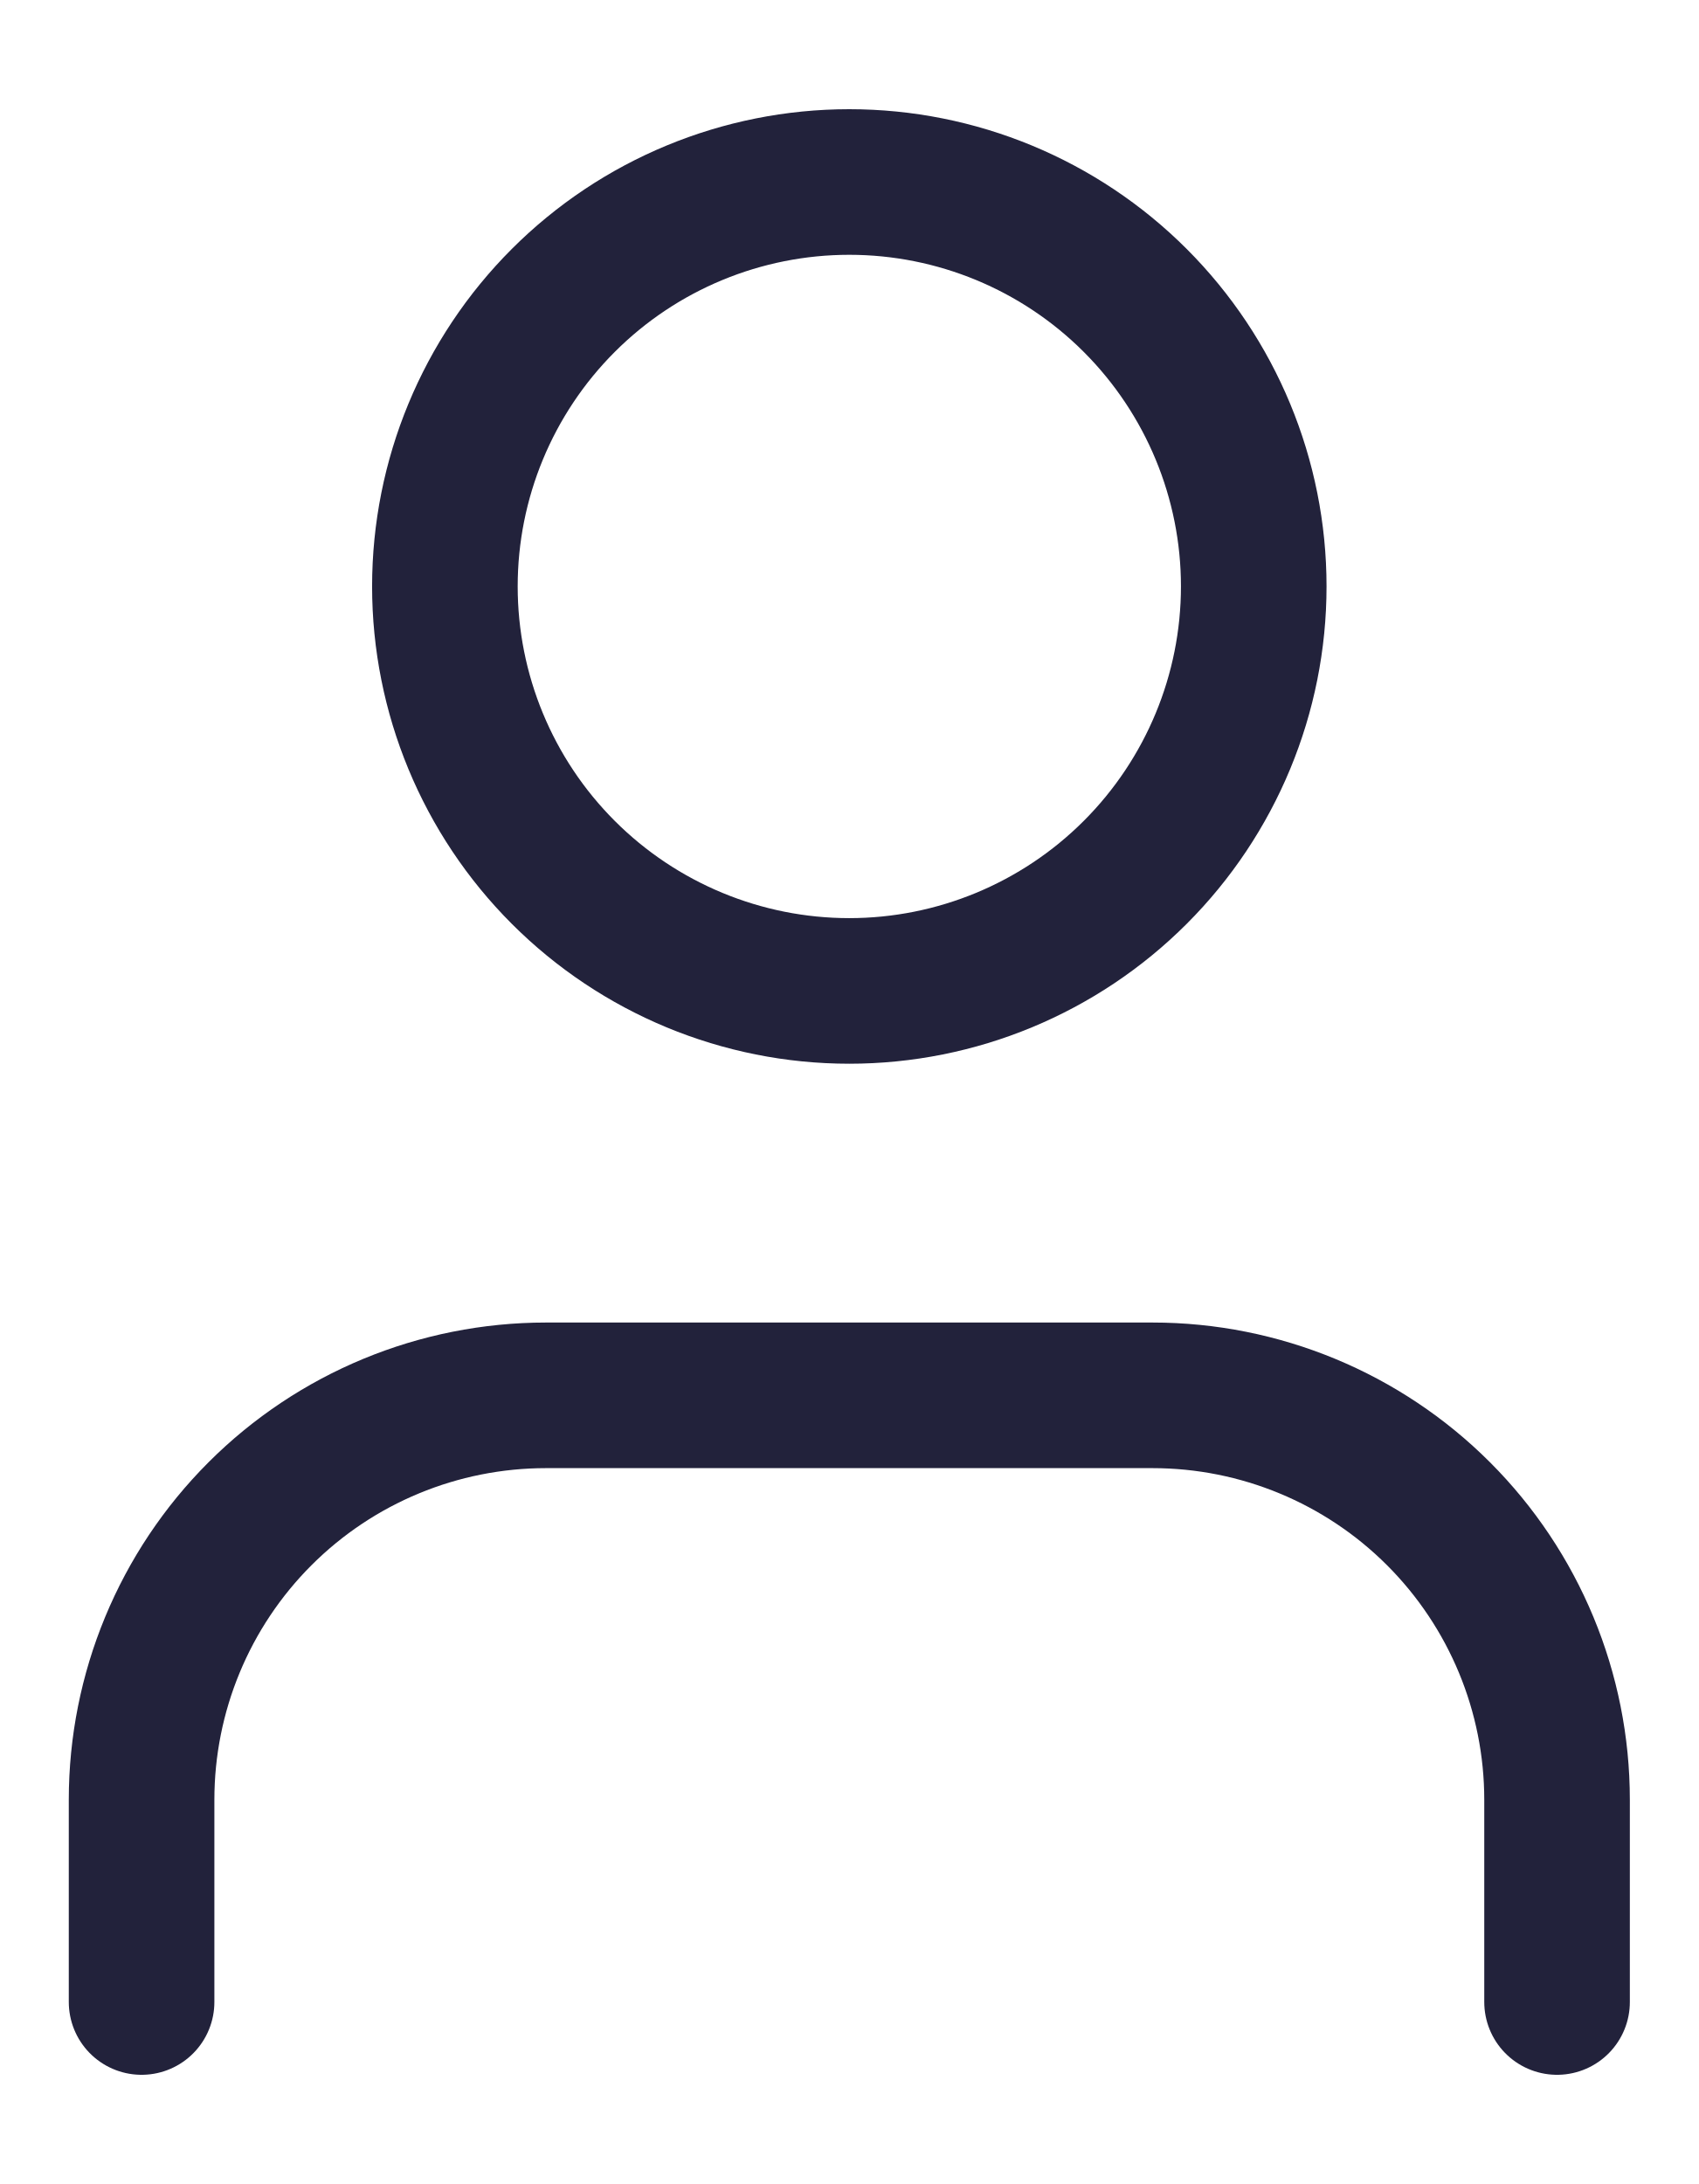
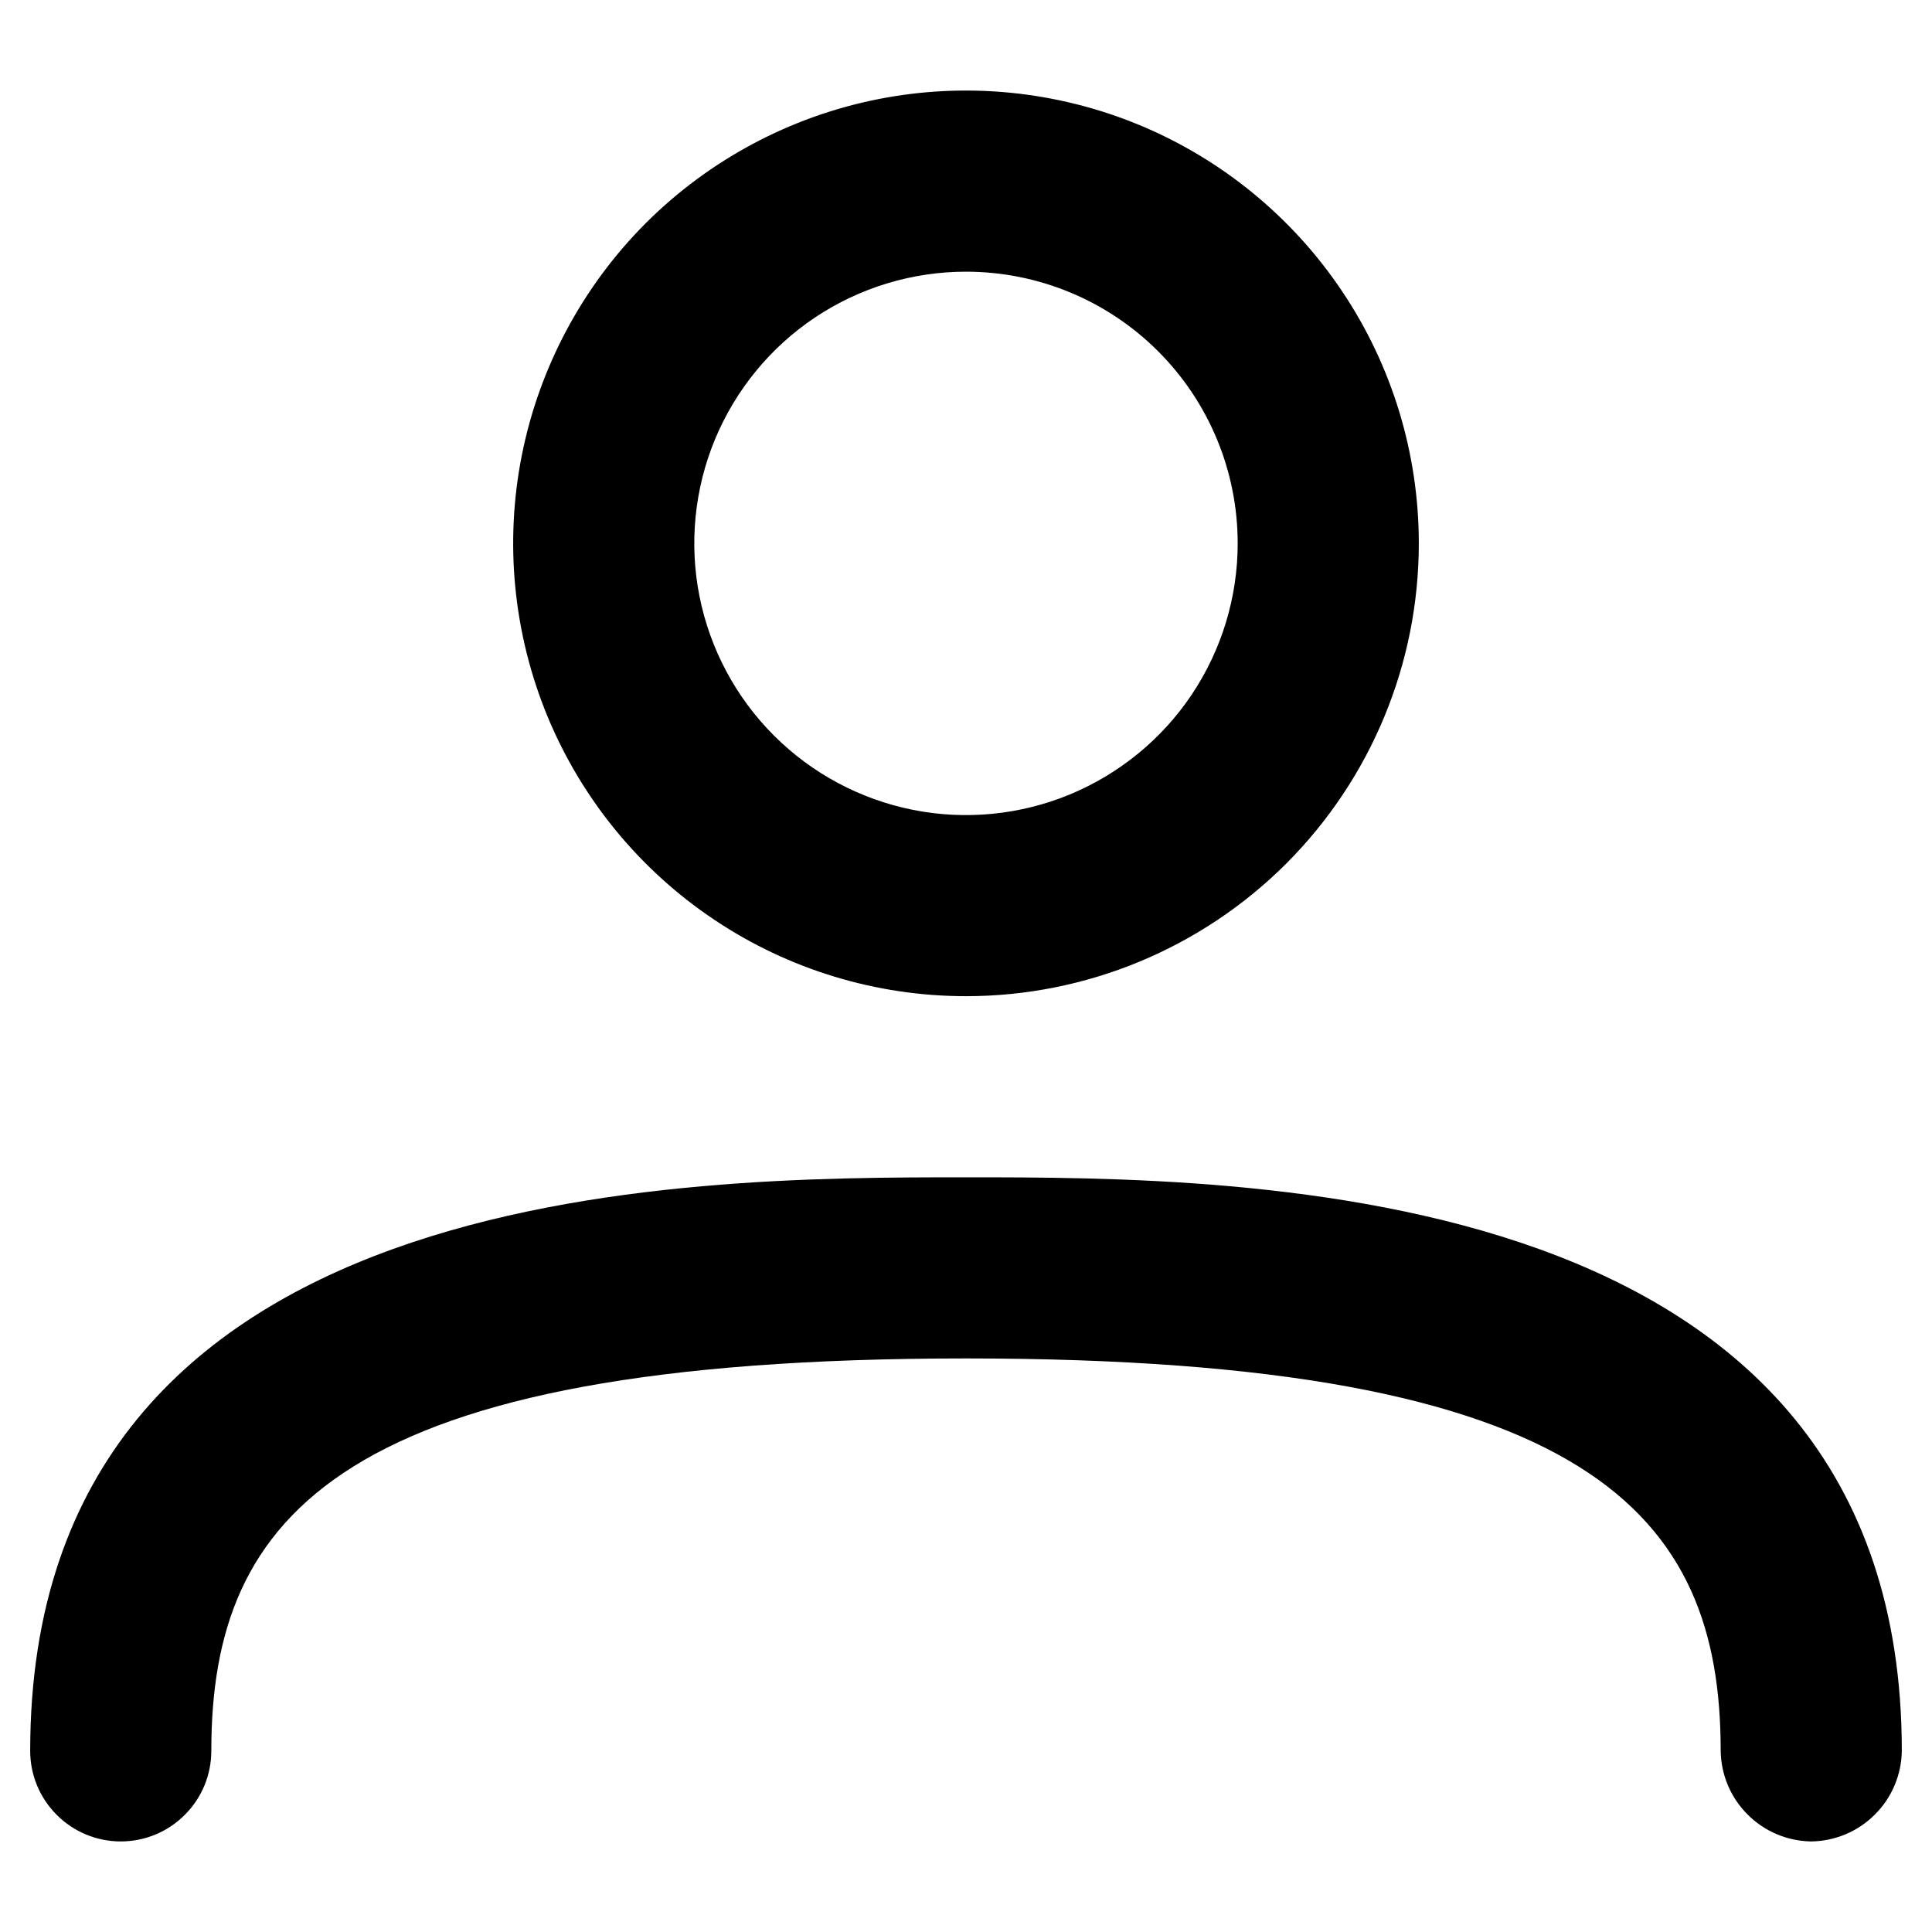
- <svg xmlns="http://www.w3.org/2000/svg" width="14" height="18" viewBox="0 0 14 18" fill="none">
-   <path d="M1.167 16.5V14.833C1.167 13.949 1.518 13.101 2.143 12.476C2.768 11.851 3.616 11.5 4.5 11.5H9.5C10.384 11.5 11.232 11.851 11.857 12.476C12.482 13.101 12.834 13.949 12.834 14.833V16.5M3.667 4.833C3.667 5.717 4.018 6.565 4.643 7.19C5.268 7.815 6.116 8.167 7 8.167C7.884 8.167 8.732 7.815 9.357 7.19C9.982 6.565 10.334 5.717 10.334 4.833C10.334 3.949 9.982 3.101 9.357 2.476C8.732 1.851 7.884 1.5 7 1.5C6.116 1.5 5.268 1.851 4.643 2.476C4.018 3.101 3.667 3.949 3.667 4.833Z" stroke="#22223B" stroke-width="1.2" stroke-linecap="round" stroke-linejoin="round" />
+ <svg xmlns="http://www.w3.org/2000/svg" width="16" height="16" viewBox="0 0 16 16" fill="none">
+   <path d="M8 8.25C7.258 8.25 6.533 8.03 5.917 7.618C5.3 7.206 4.819 6.62 4.535 5.935C4.252 5.25 4.177 4.496 4.322 3.768C4.467 3.041 4.824 2.373 5.348 1.848C5.873 1.324 6.541 0.967 7.268 0.822C7.996 0.677 8.75 0.752 9.435 1.035C10.12 1.319 10.706 1.8 11.118 2.417C11.53 3.033 11.75 3.758 11.75 4.5C11.75 5.495 11.355 6.448 10.652 7.152C9.948 7.855 8.995 8.25 8 8.25ZM8 2.25C7.555 2.25 7.12 2.382 6.75 2.629C6.38 2.876 6.092 3.228 5.921 3.639C5.751 4.05 5.706 4.503 5.793 4.939C5.88 5.375 6.094 5.776 6.409 6.091C6.724 6.406 7.125 6.62 7.561 6.707C7.997 6.794 8.45 6.749 8.861 6.579C9.272 6.408 9.624 6.12 9.871 5.75C10.118 5.38 10.25 4.945 10.25 4.5C10.25 3.903 10.013 3.331 9.591 2.909C9.169 2.487 8.597 2.25 8 2.25ZM15 15.25C14.802 15.247 14.613 15.168 14.473 15.027C14.332 14.887 14.253 14.698 14.25 14.5C14.25 12.55 13.19 11.25 8 11.25C2.81 11.25 1.75 12.55 1.75 14.5C1.75 14.699 1.671 14.89 1.53 15.03C1.39 15.171 1.199 15.25 1 15.25C0.801 15.25 0.61 15.171 0.47 15.03C0.329 14.89 0.25 14.699 0.25 14.5C0.25 9.75 5.68 9.75 8 9.75C10.32 9.75 15.75 9.75 15.75 14.5C15.747 14.698 15.668 14.887 15.527 15.027C15.387 15.168 15.198 15.247 15 15.25Z" fill="black" />
</svg>
